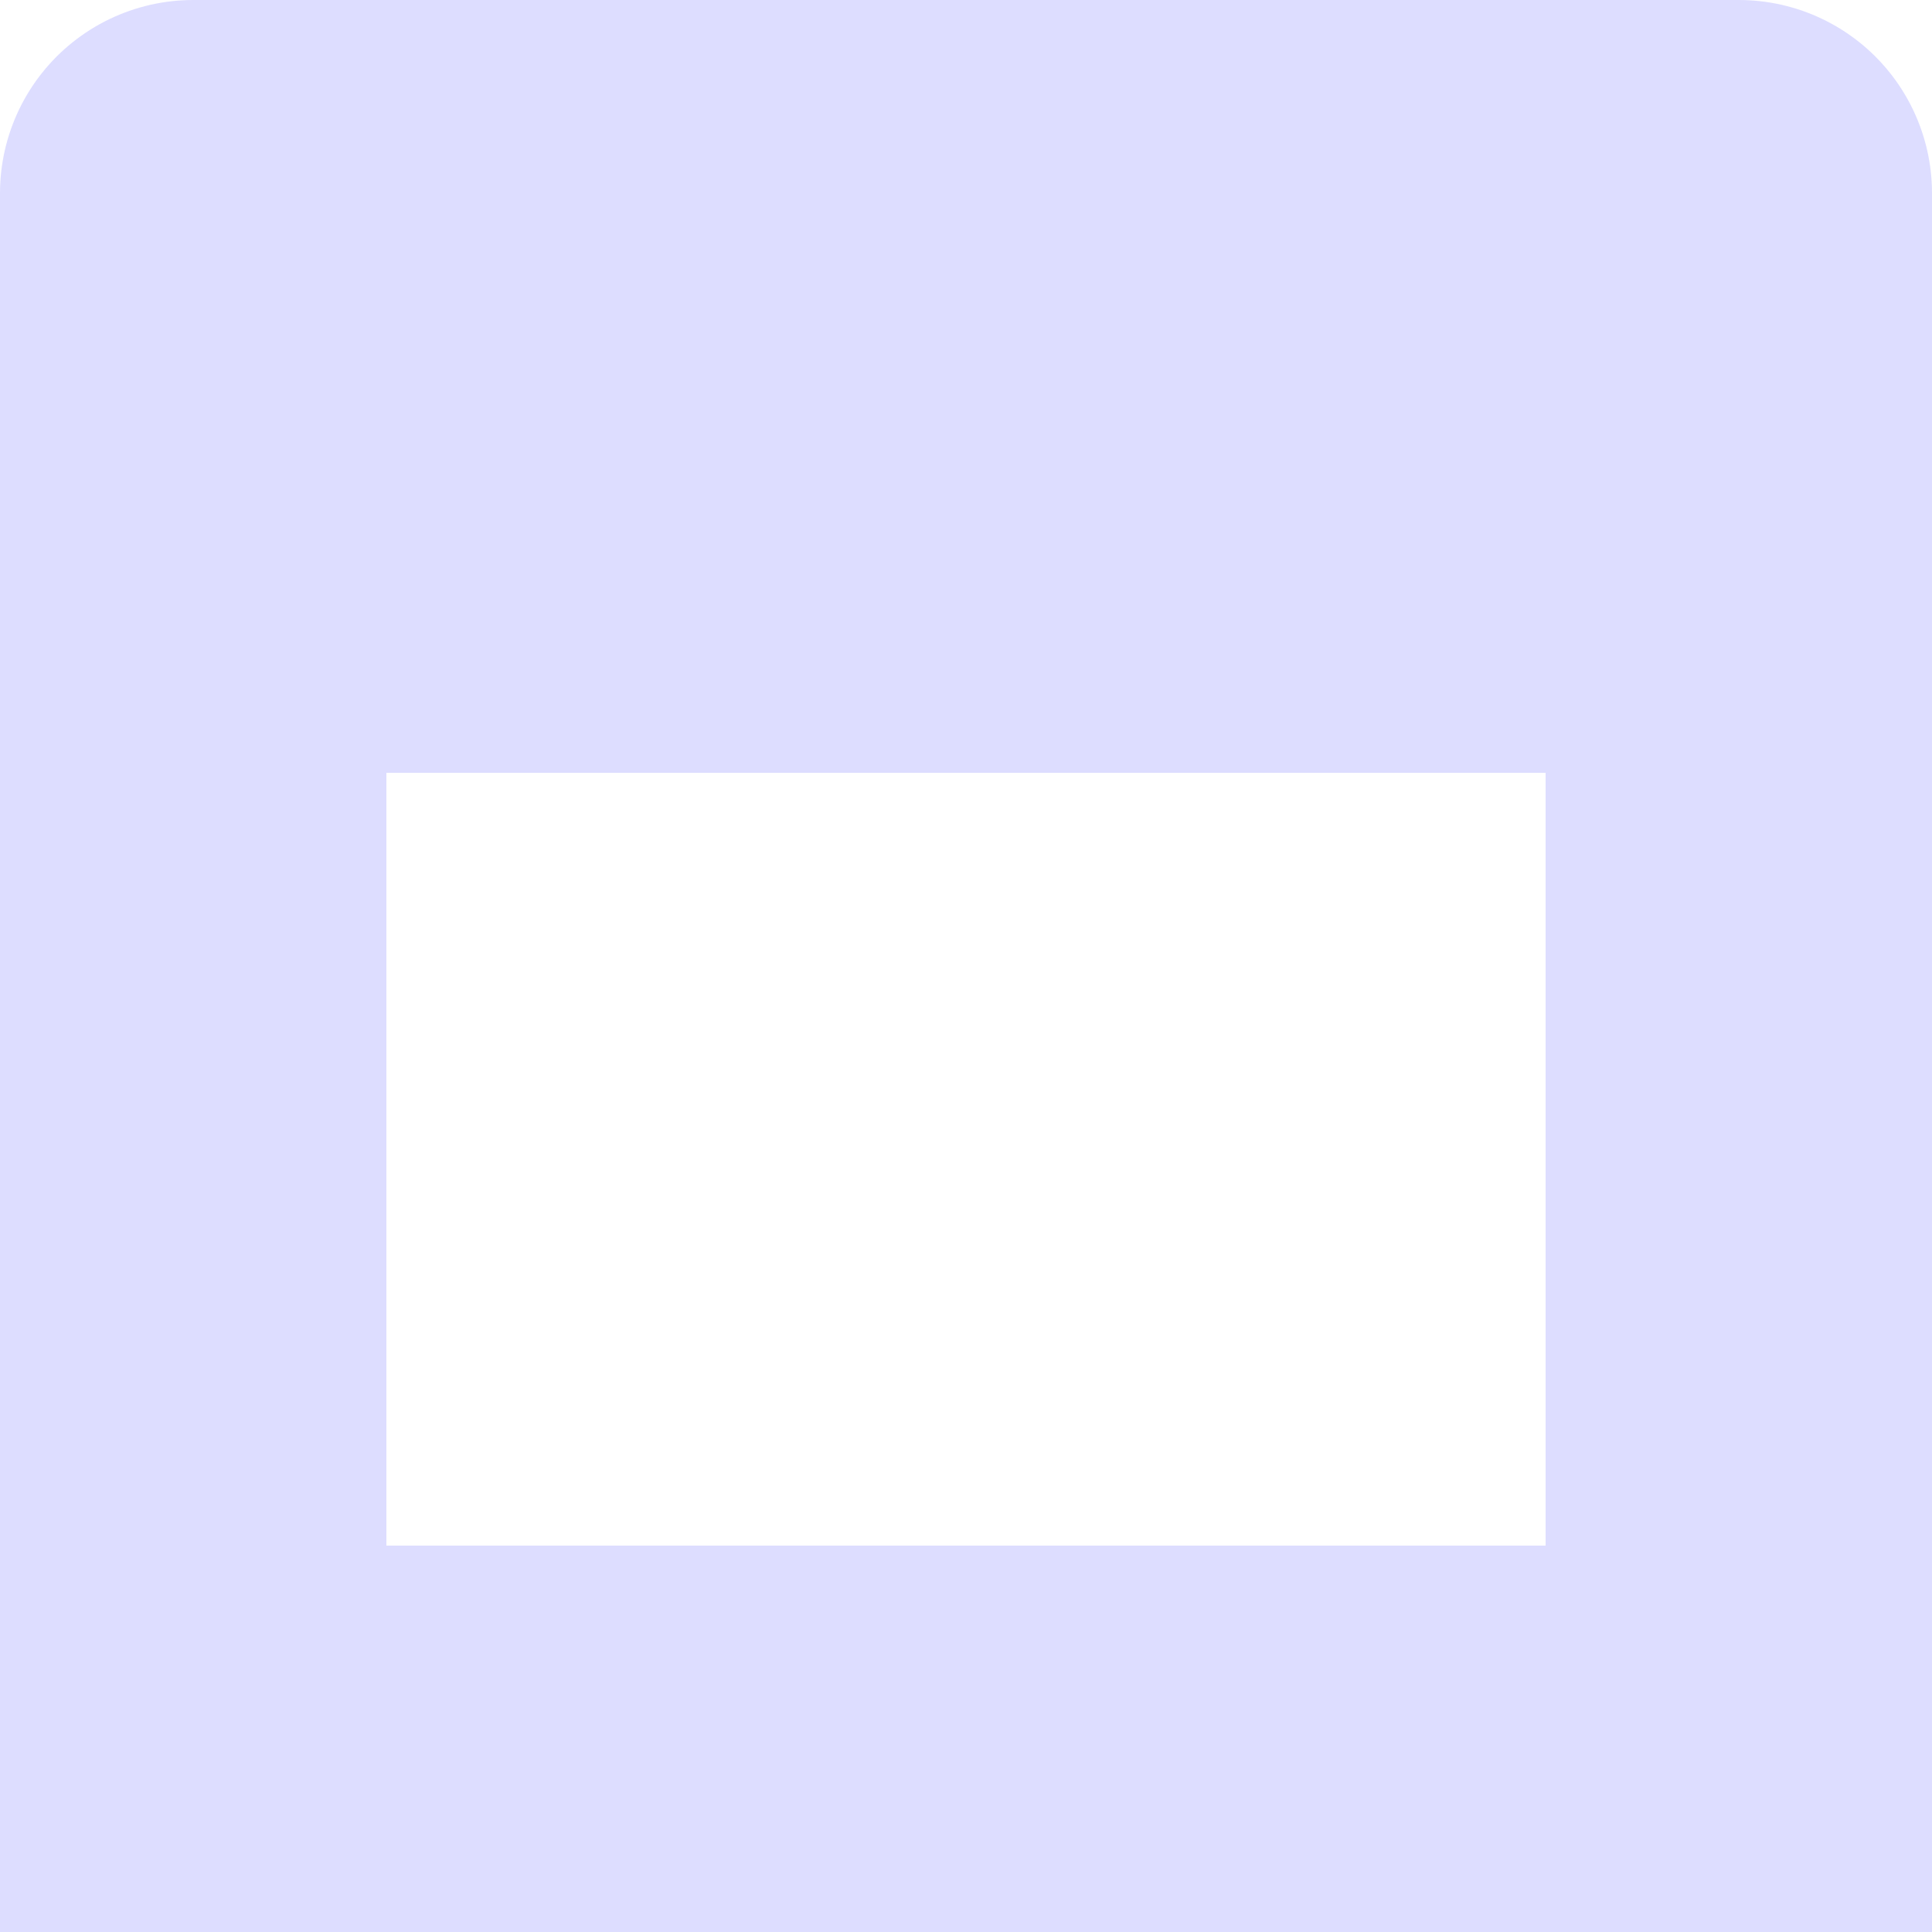
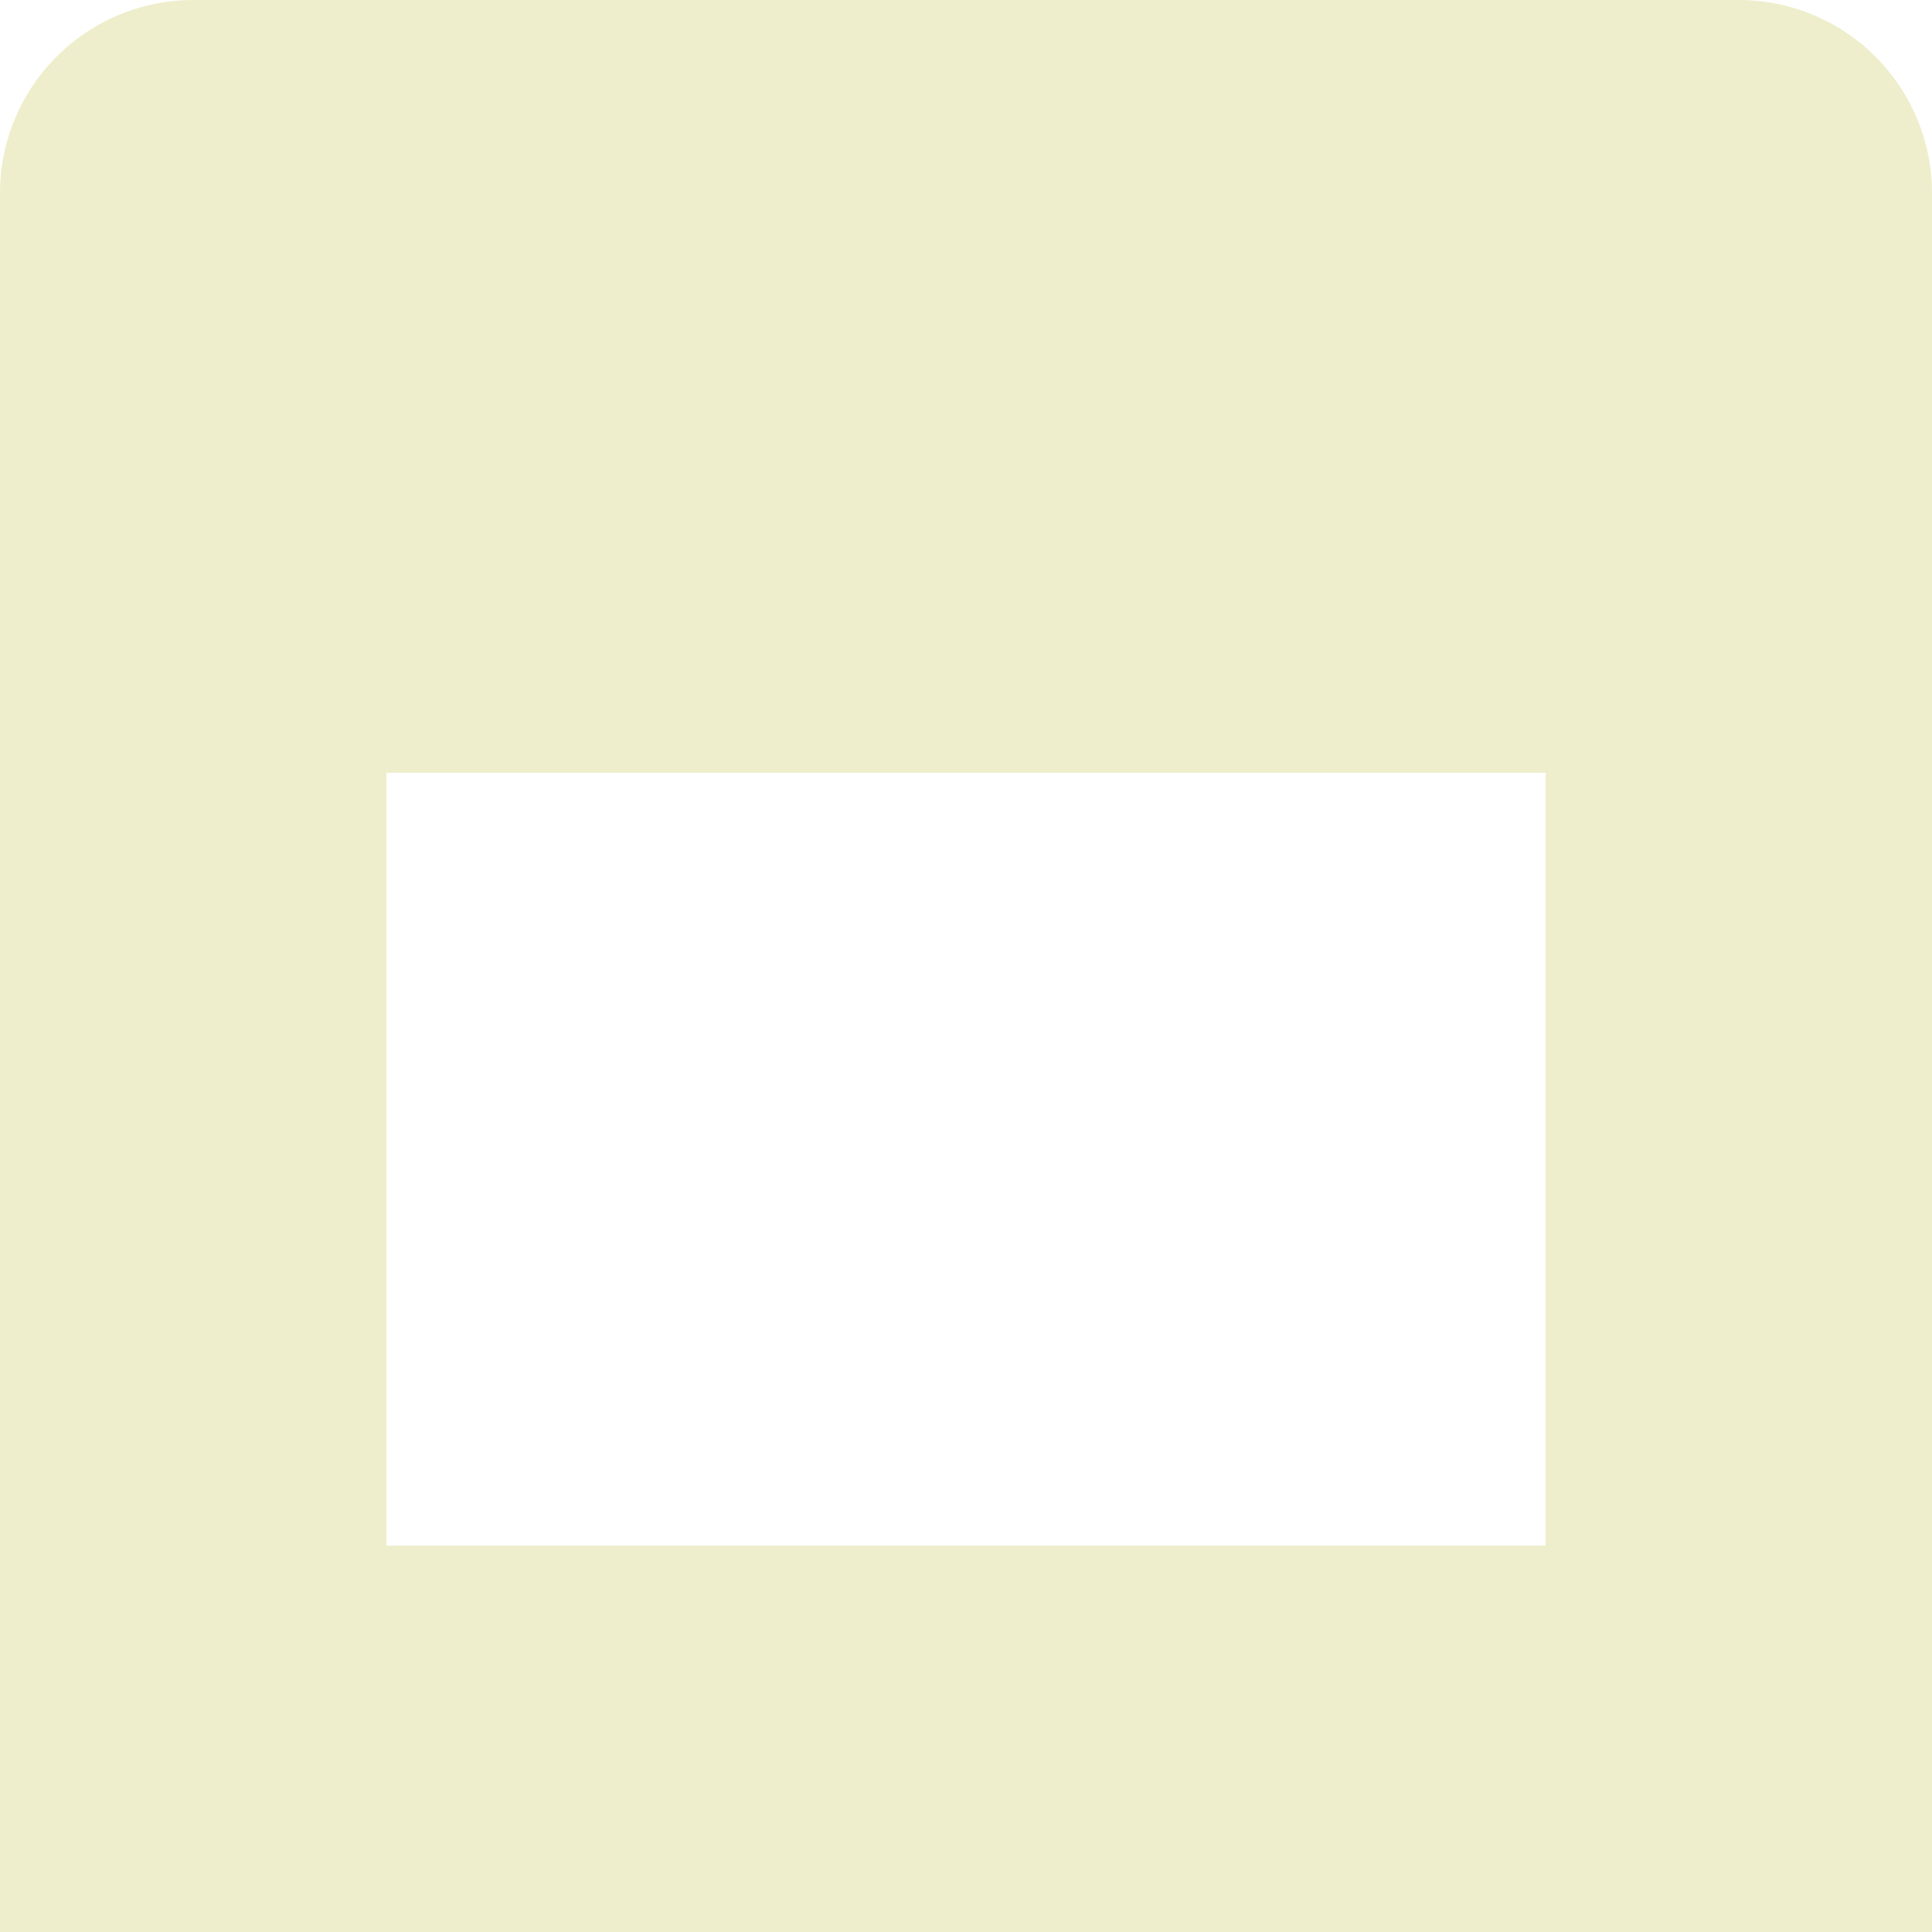
<svg xmlns="http://www.w3.org/2000/svg" viewBox="0 0 5 5">
-   <path fill="none" stroke="#DDF" stroke-width="1" stroke-linecap="round" d="   M 0.5,0.5 V 4.5 H 4.5 V 0.5 M 0.5,0.5 H 4.5,0.5   M 0.5,1.5 H 4.5" />
+   <path fill="none" stroke="#EEC" stroke-width="1" stroke-linecap="round" d="   M 0.5,0.5 V 4.5 H 4.5 V 0.5 M 0.5,0.5 H 4.5,0.5   M 0.5,1.5 H 4.5" />
</svg>
